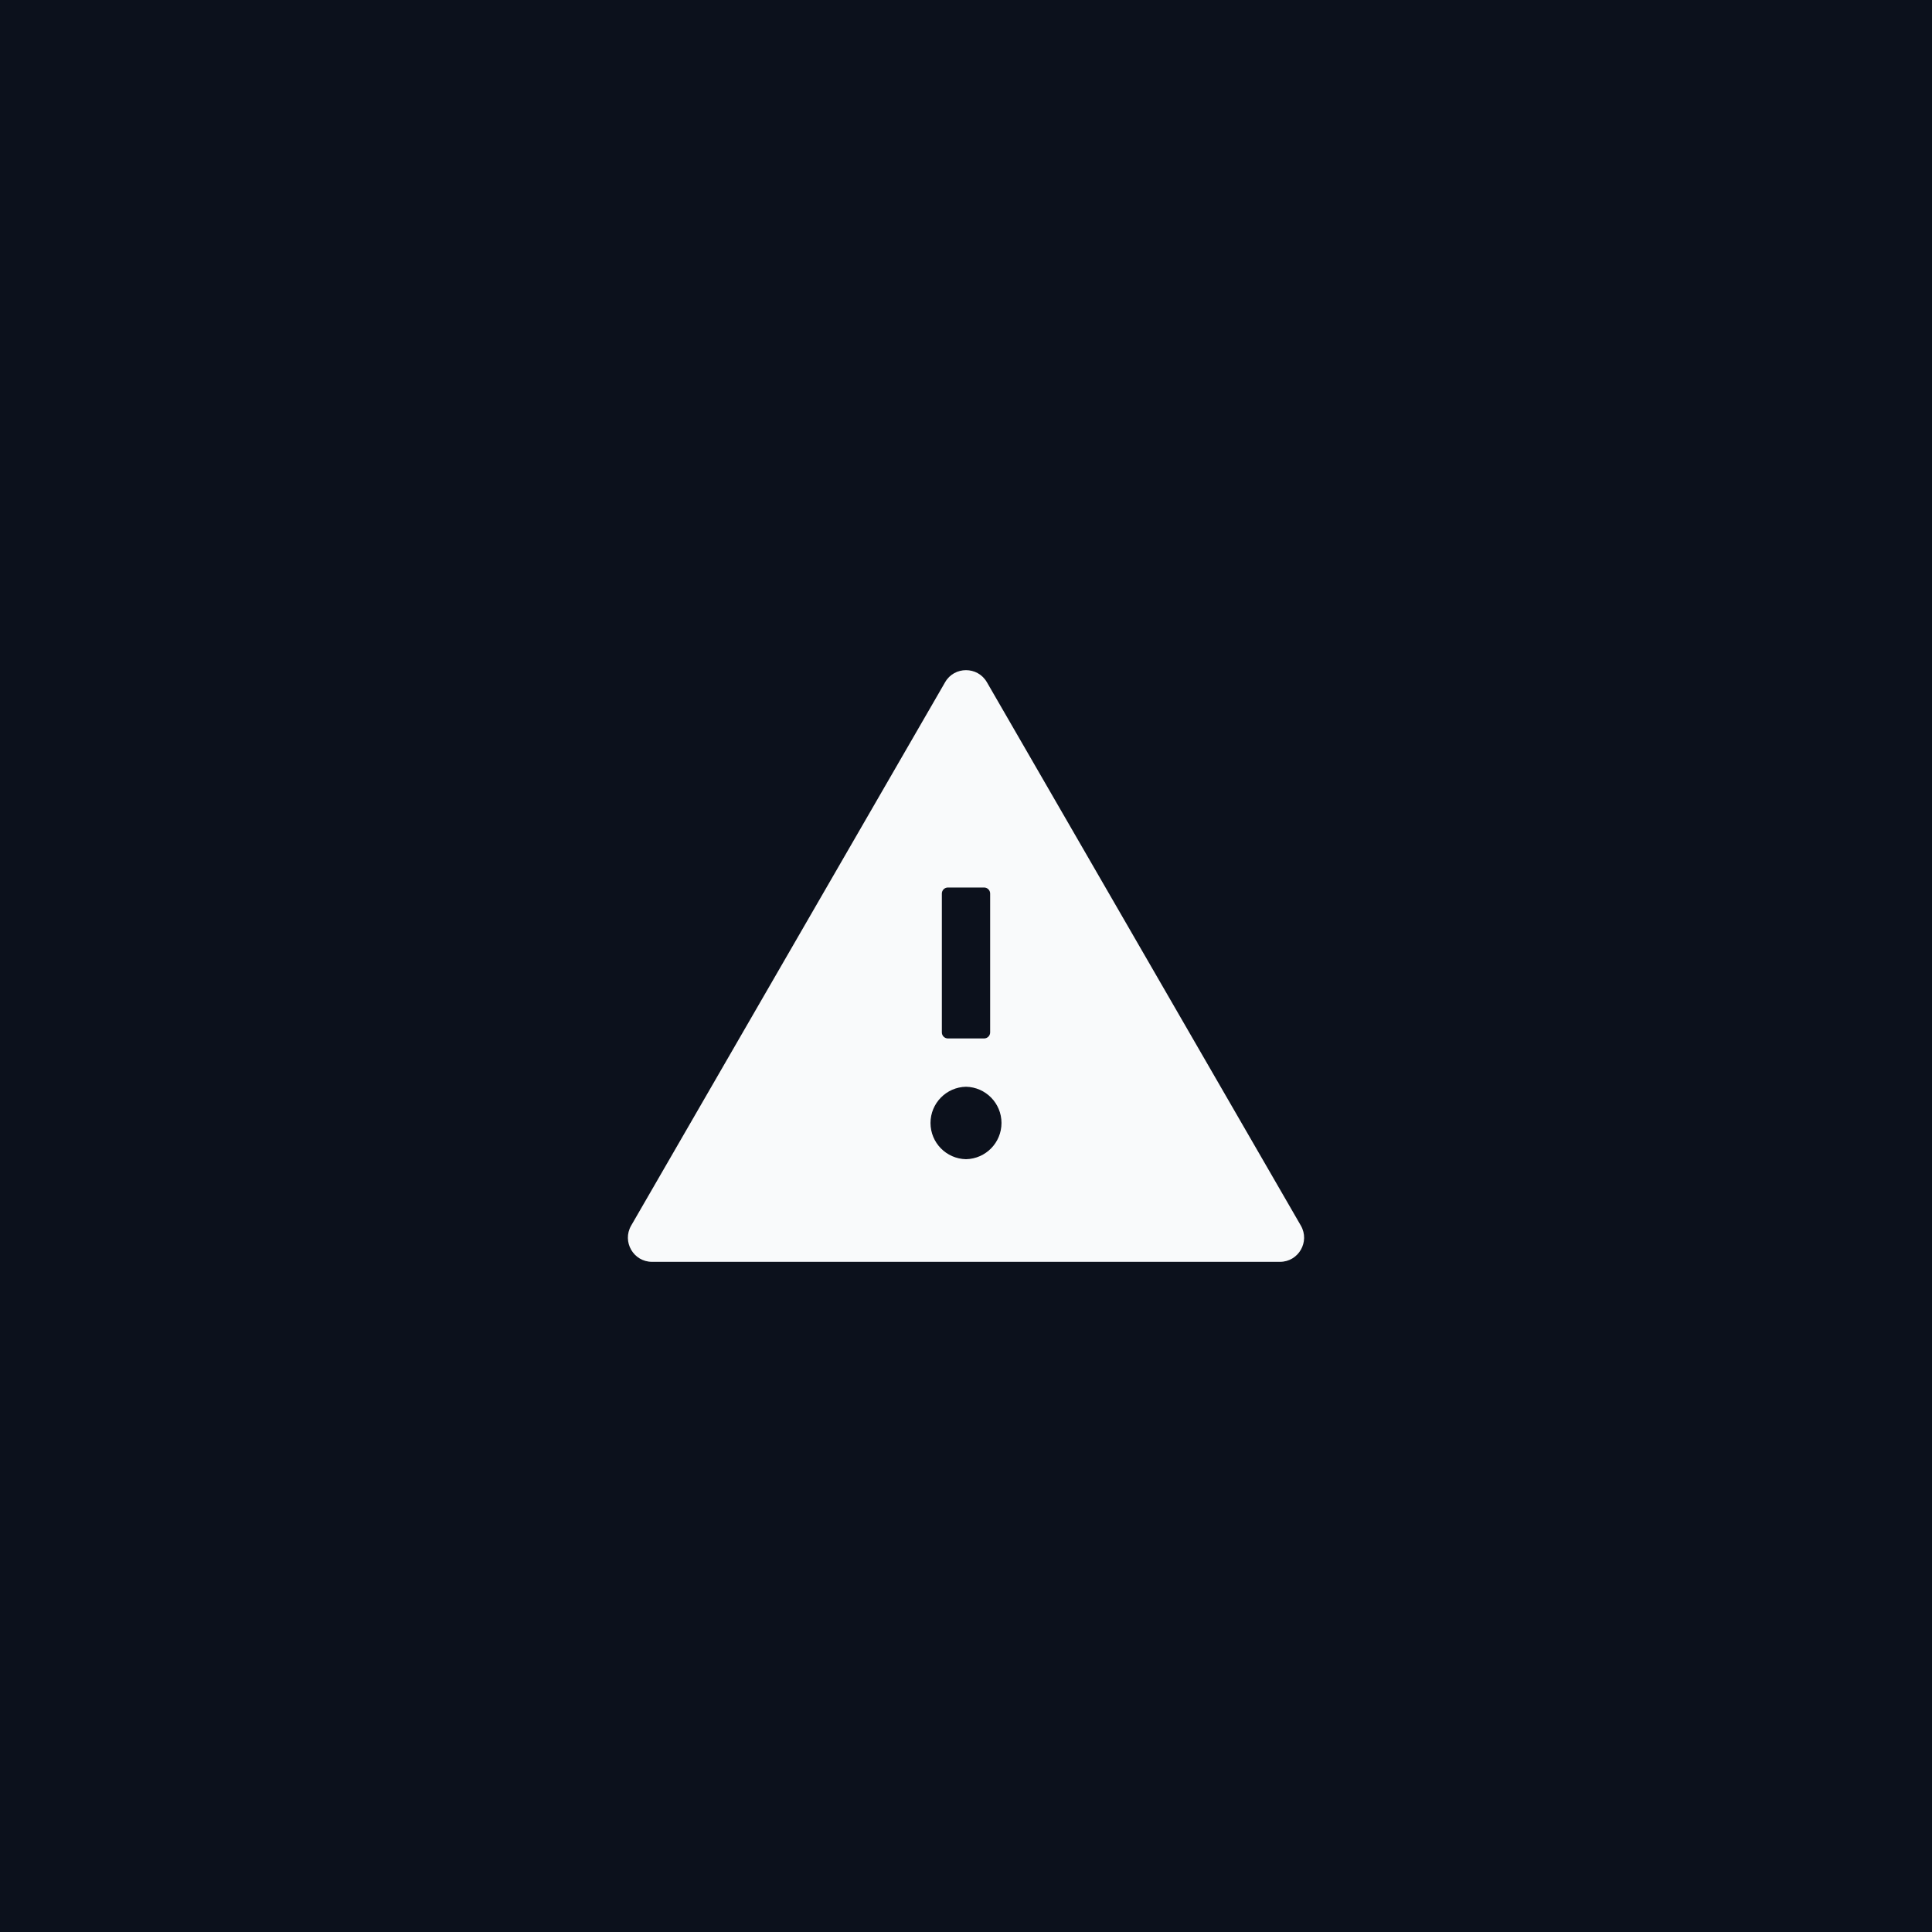
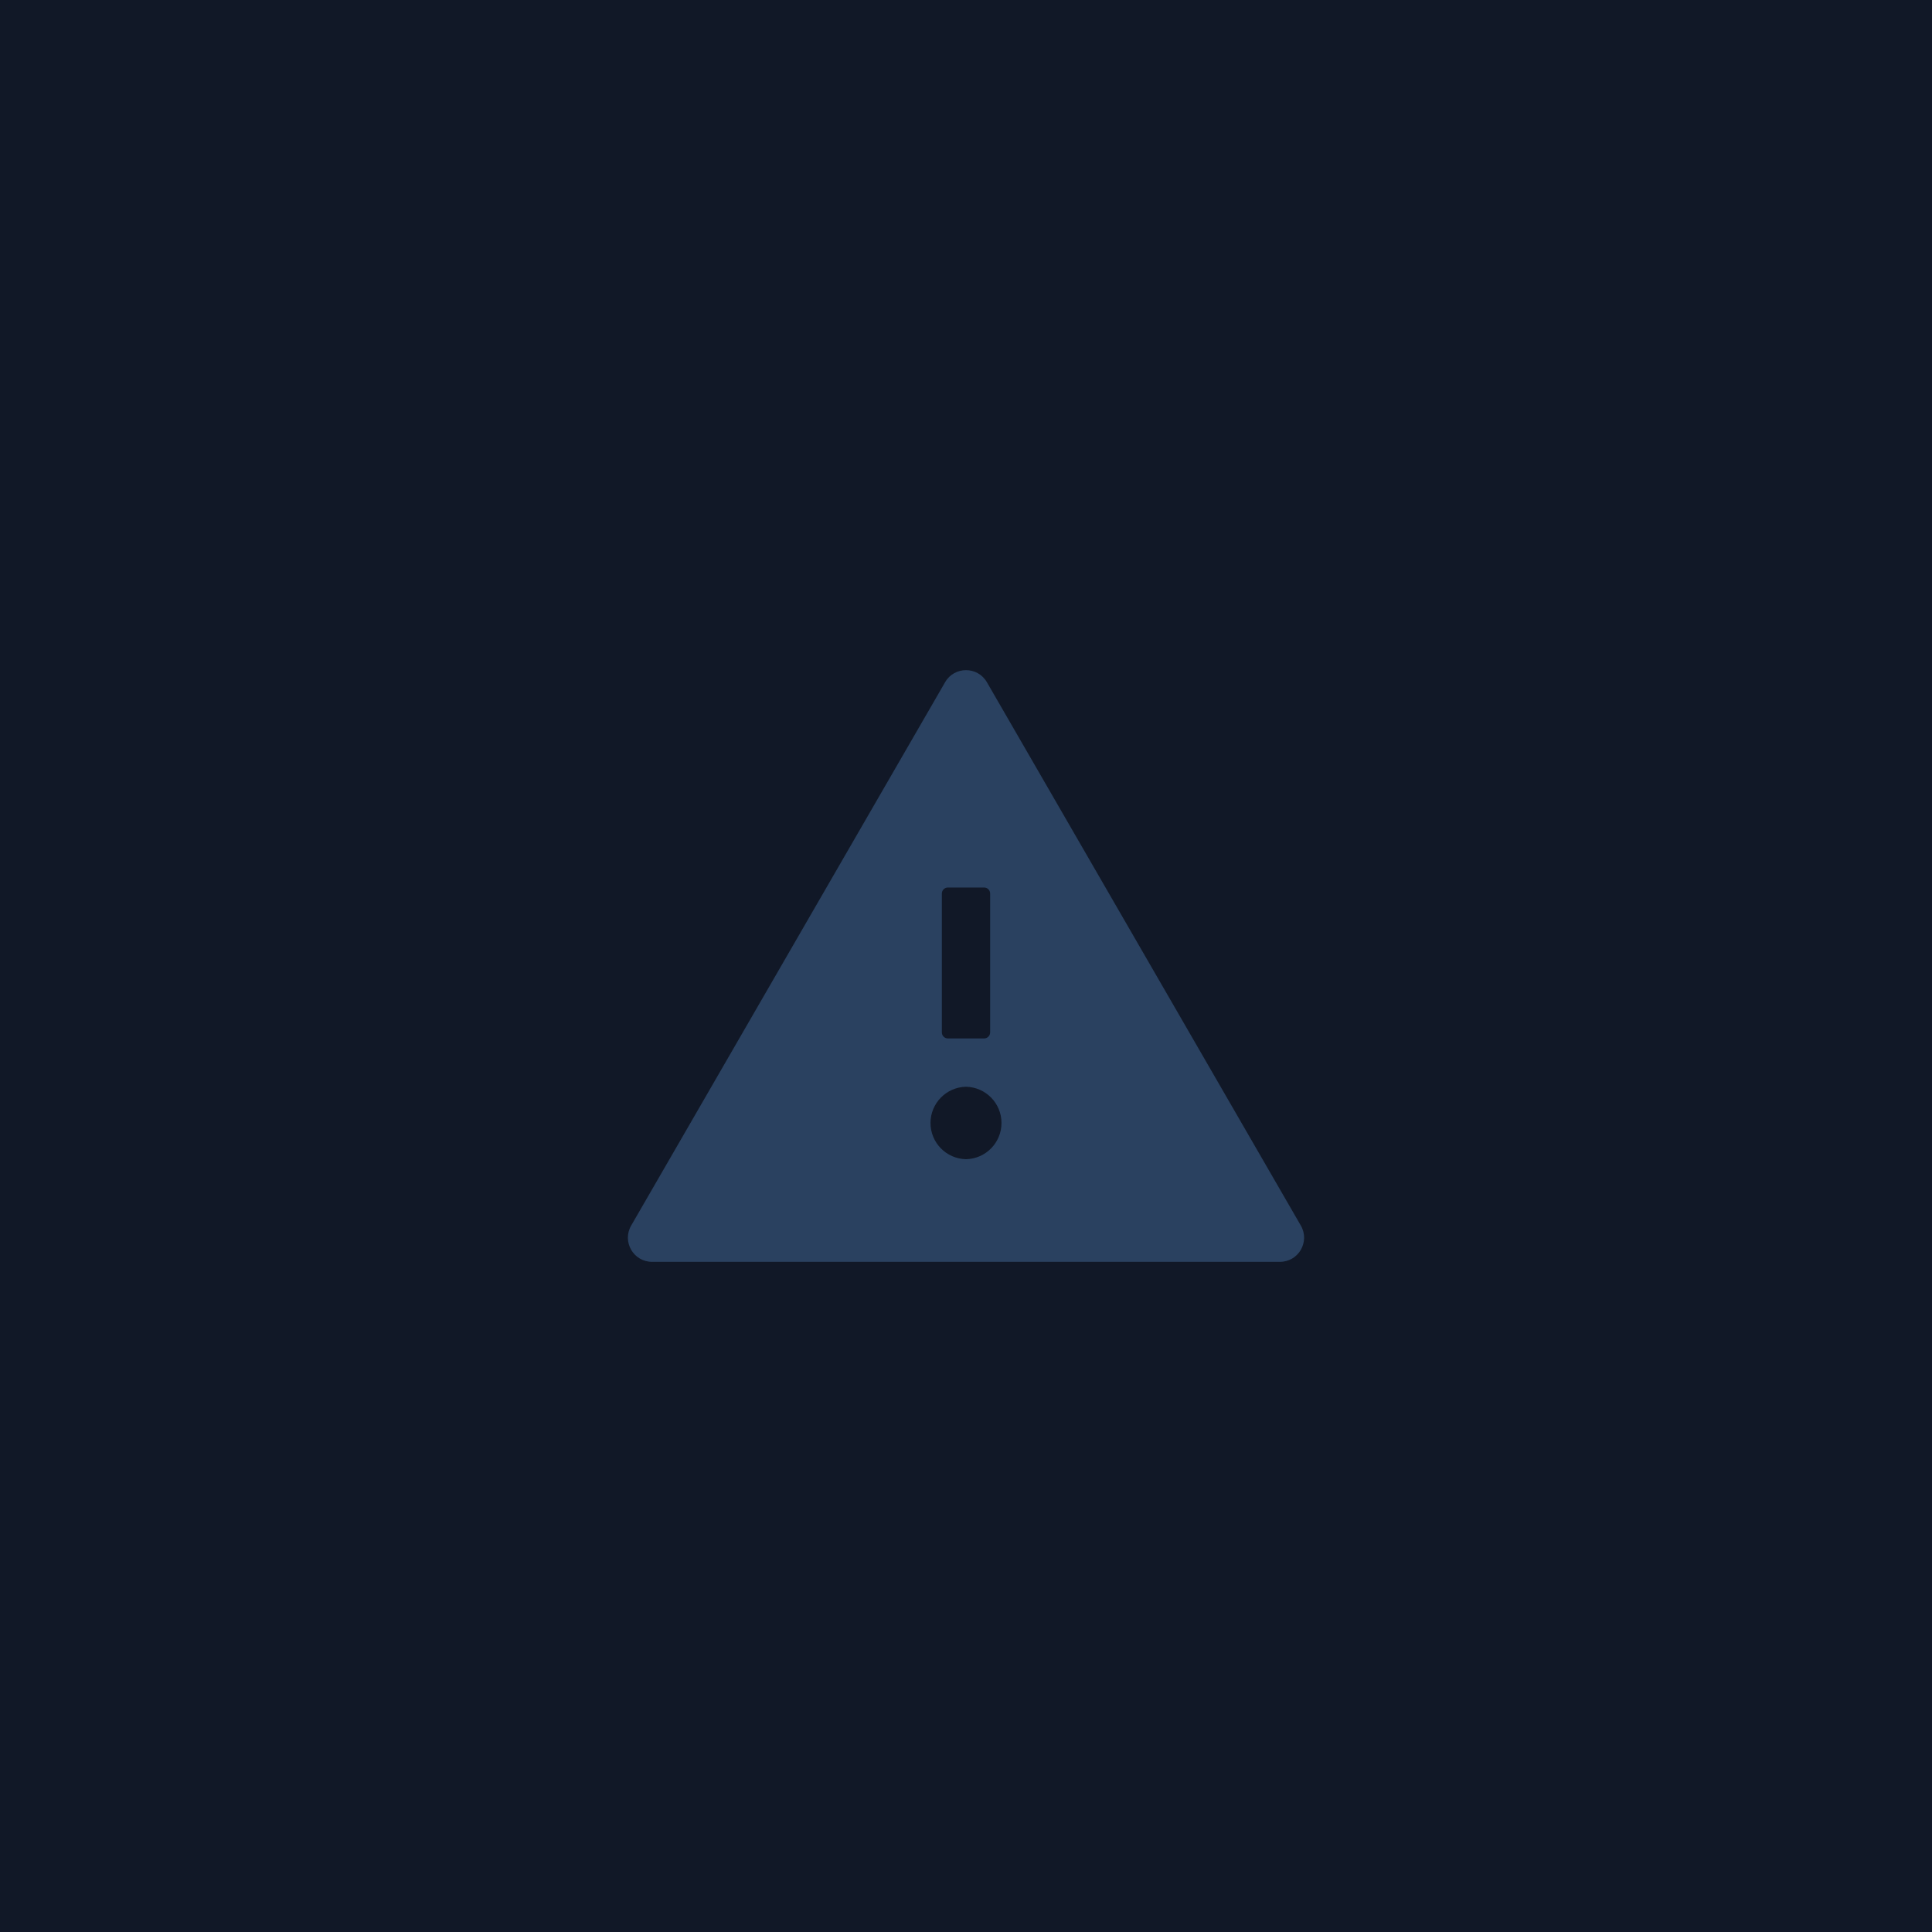
<svg xmlns="http://www.w3.org/2000/svg" width="2560.0" height="2560.0">
-   <rect width="2560.0" height="2560.0" fill="#0c111c" />
-   <path transform="translate(768.0, 768.0)" fill="#f9fafb" d="M955.7 856l-416-720c-6.2-10.7-16.9-16-27.7-16s-21.6 5.3-27.7 16l-416 720C56 877.4 71.4 904 96 904h832c24.6 0 40-26.6 27.7-48zM480 416c0-4.4 3.6-8 8-8h48c4.4 0 8 3.6 8 8v184c0 4.4-3.6 8-8 8h-48c-4.4 0-8-3.6-8-8V416zm32 352a48.01 48.01 0 0 1 0-96 48.01 48.01 0 0 1 0 96z" />
+   <rect width="2560.0" height="2560.0" fill="#111827ff" />
+   <path transform="translate(768.0, 768.0)" fill="#2a4160" d="M955.7 856l-416-720c-6.2-10.7-16.9-16-27.7-16s-21.6 5.3-27.7 16l-416 720C56 877.4 71.4 904 96 904h832c24.6 0 40-26.6 27.7-48zM480 416c0-4.4 3.6-8 8-8h48c4.4 0 8 3.6 8 8v184c0 4.4-3.6 8-8 8h-48c-4.4 0-8-3.6-8-8V416zm32 352a48.01 48.01 0 0 1 0-96 48.01 48.01 0 0 1 0 96z" />
</svg>
